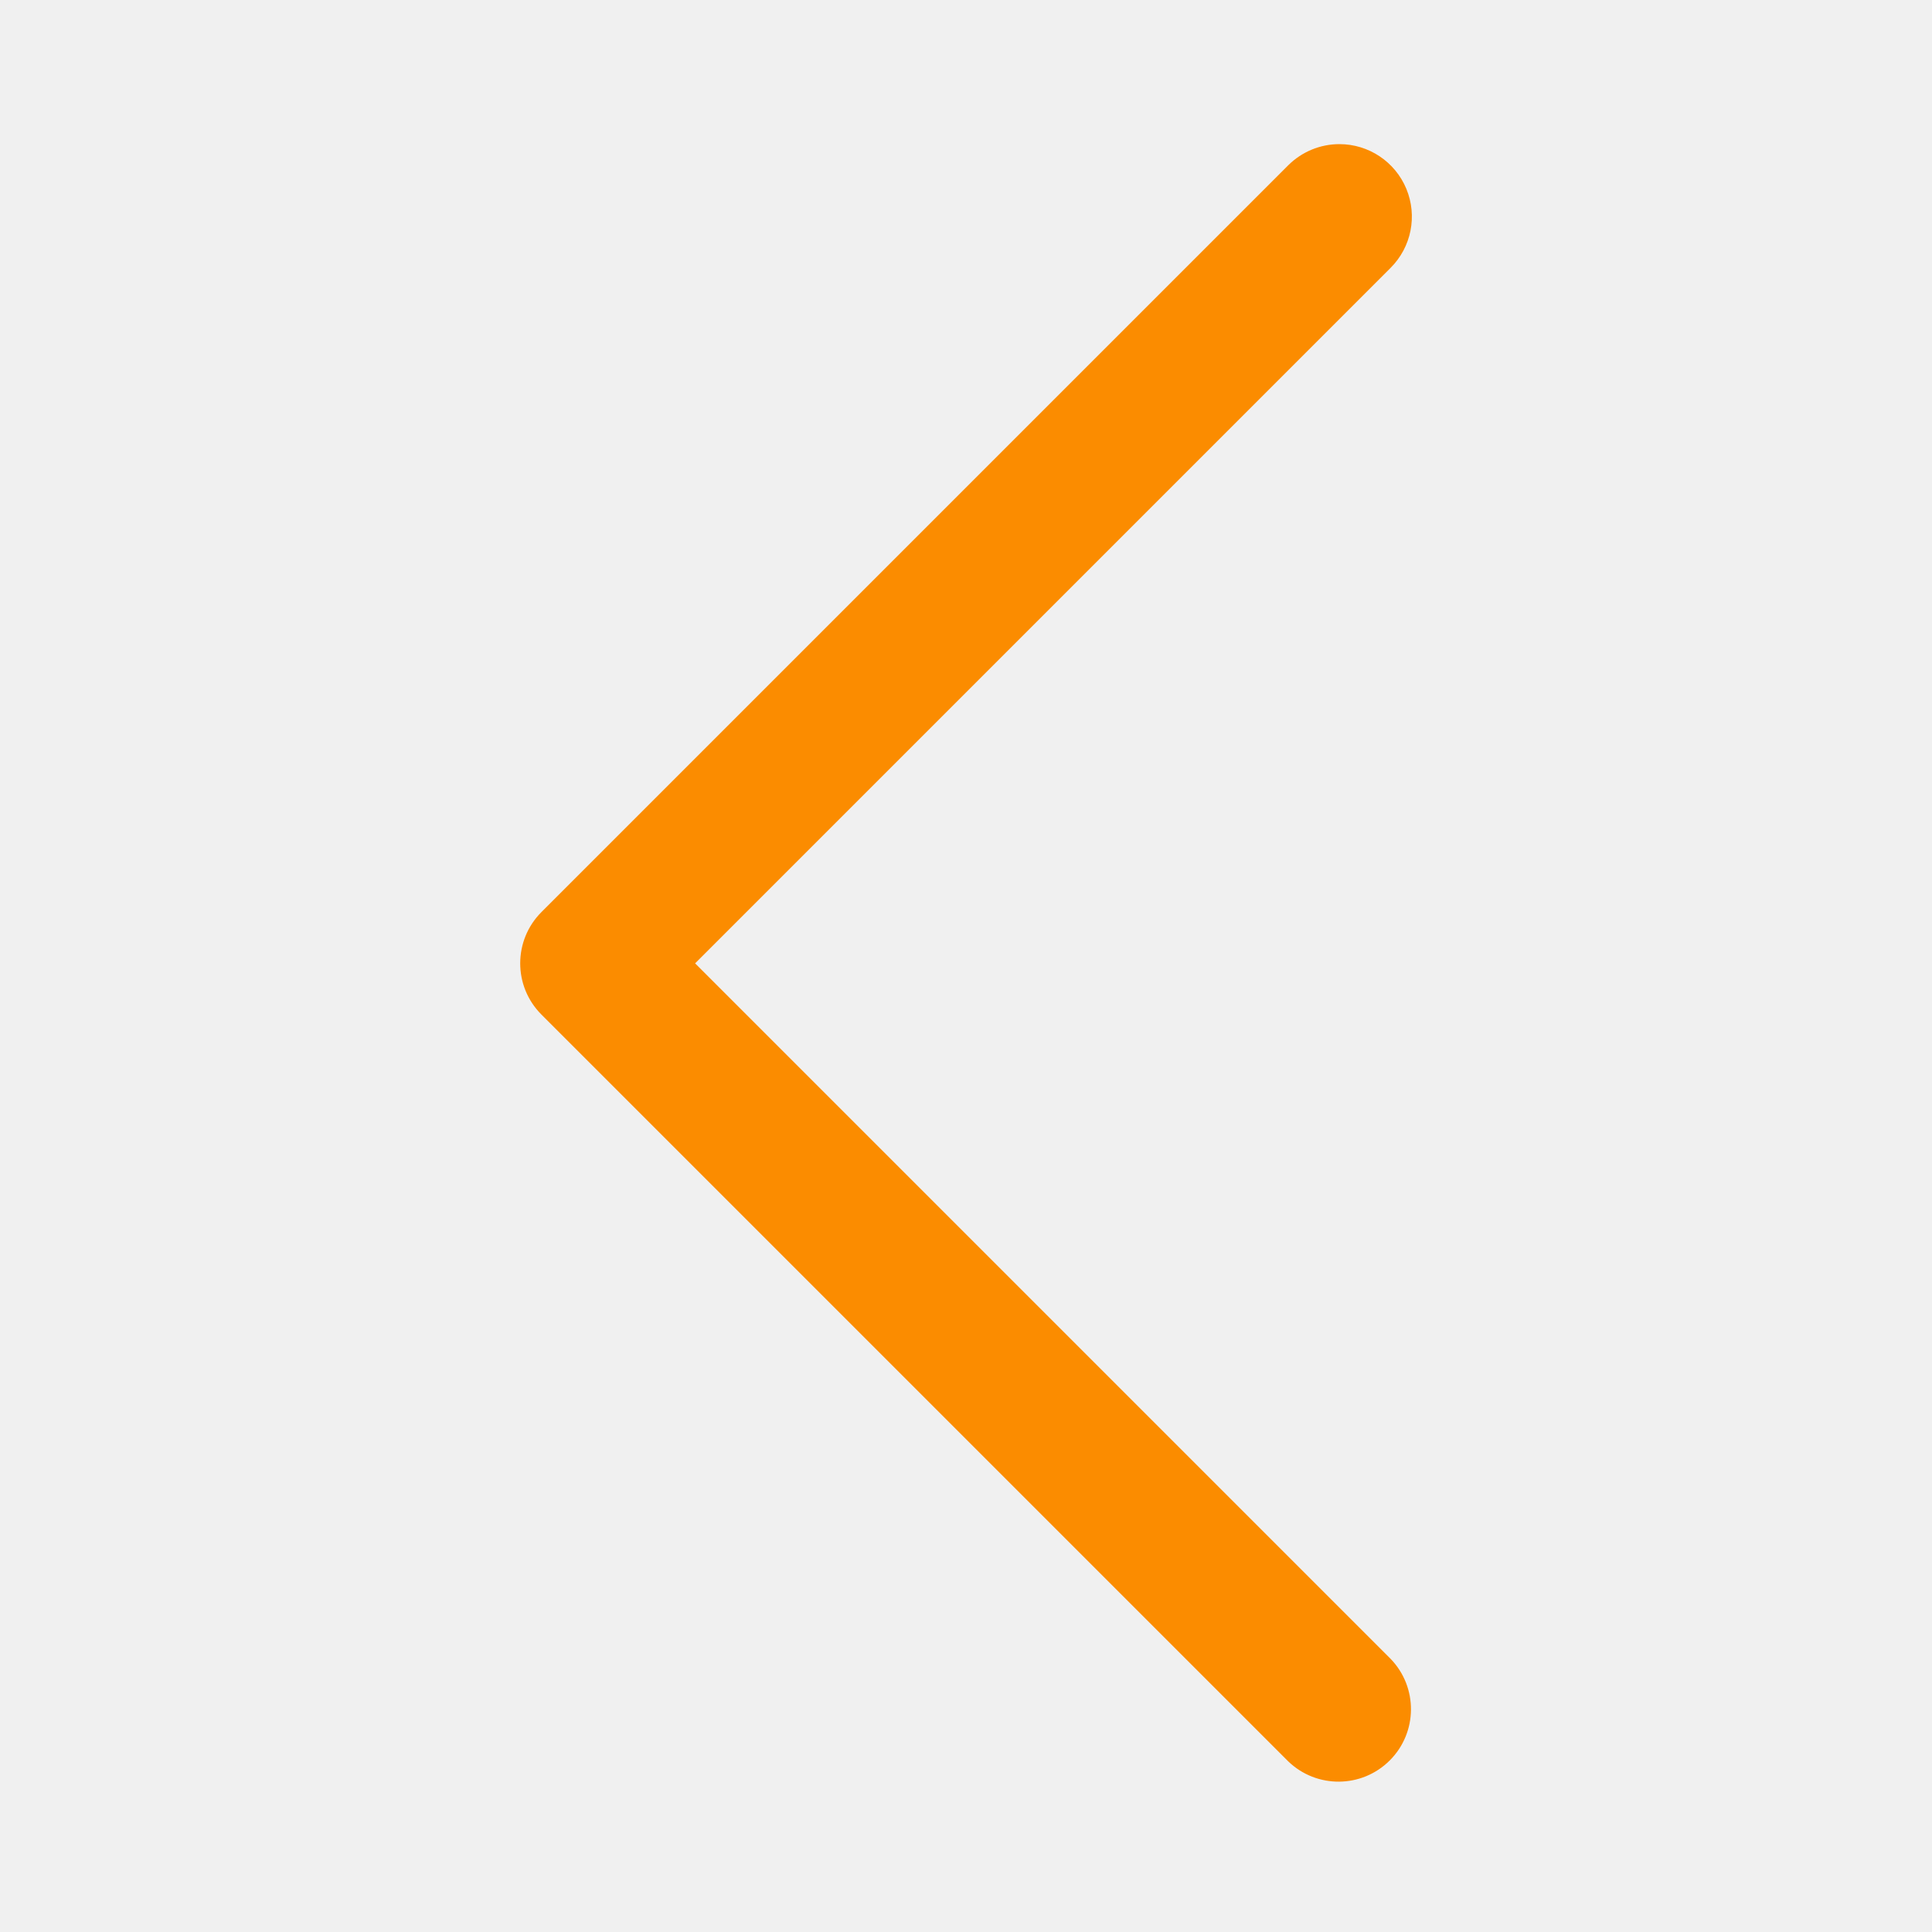
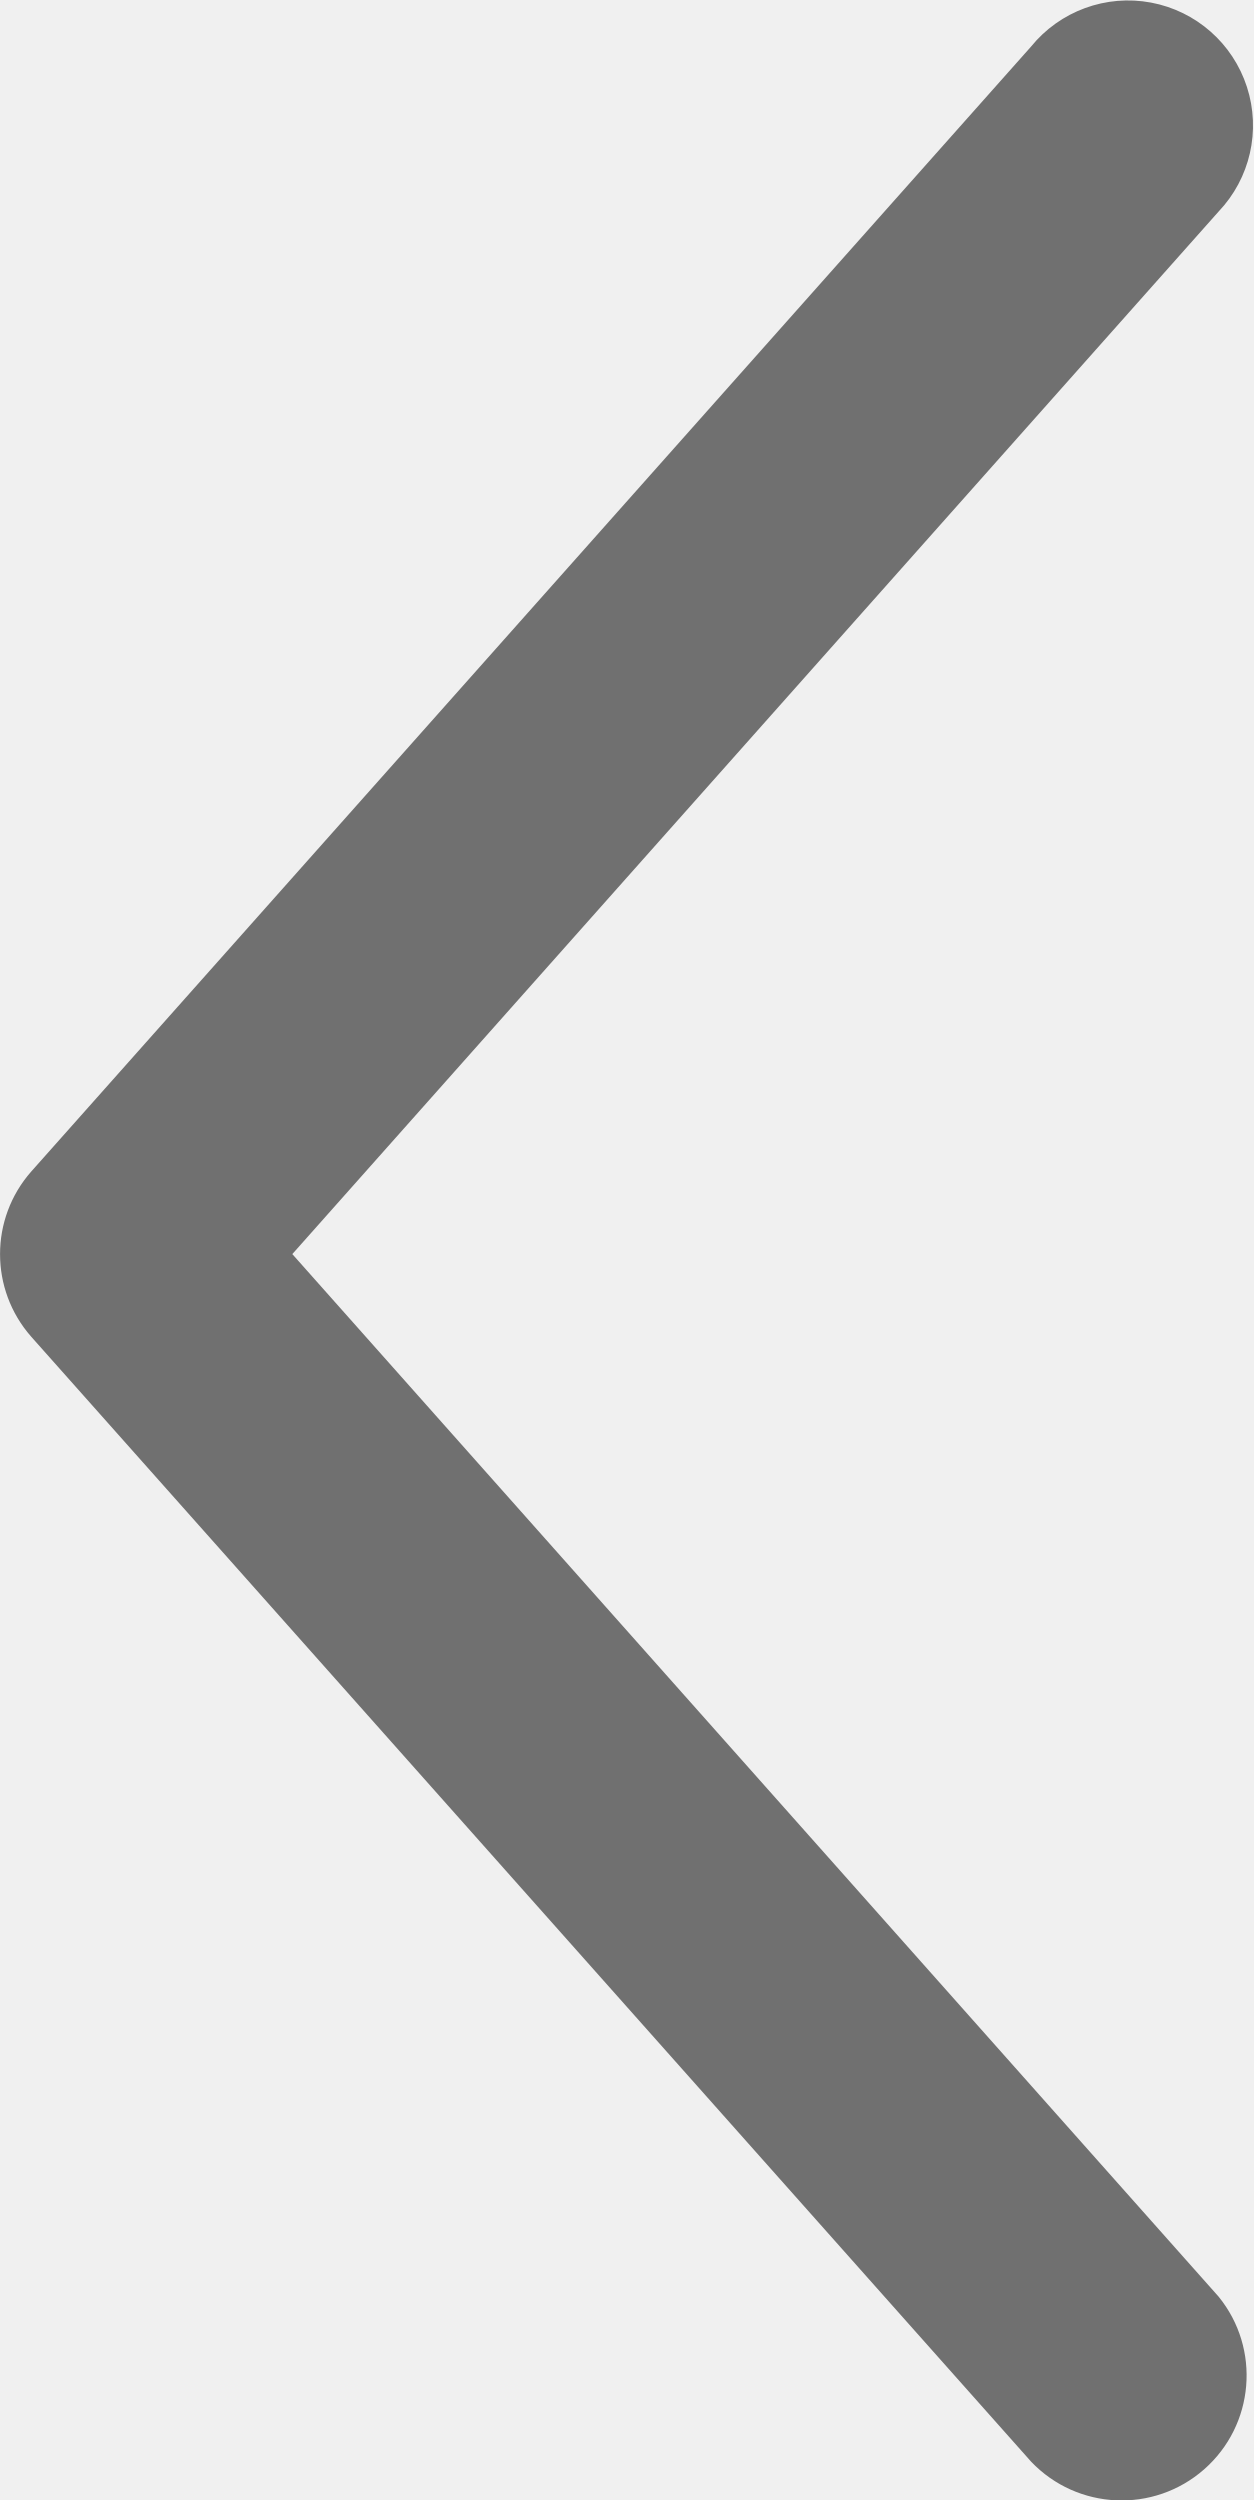
- <svg xmlns="http://www.w3.org/2000/svg" width="40" height="40" viewBox="0 0 40 40">
-   <g id="구성_요소_531_5" data-name="구성 요소 531 – 5" transform="translate(40 40) rotate(180)">
-     <rect id="사각형_3840" data-name="사각형 3840" width="40" height="40" fill="#fff" opacity="0" />
-     <rect id="사각형_3841" data-name="사각형 3841" width="34" height="34" transform="translate(3 3)" fill="#222" opacity="0" />
-     <path id="패스_632" data-name="패스 632" d="M9858.12,5594.74a1.5,1.5,0,0,1-1.061-2.561l14.4-14.4-14.4-14.4a1.5,1.5,0,0,1,2.121-2.121l15.461,15.461a1.5,1.5,0,0,1,0,2.121l-15.461,15.461A1.5,1.5,0,0,1,9858.12,5594.74Z" transform="translate(-9845.851 -5557.724)" fill="#fb8c00" />
-   </g>
+ <svg xmlns="http://www.w3.org/2000/svg" width="16.097" height="32.105" viewBox="0 0 16.097 32.105">
+   <path id="down-arrow_6751818" d="M31.507,13.241,17.059.4a1.605,1.605,0,0,0-2.119,0L.493,13.241a1.605,1.605,0,0,0,2.119,2.408L16,3.754,29.388,15.649a1.605,1.605,0,1,0,2.119-2.408Z" transform="translate(0 32.105) rotate(-90)" fill="#707070" />
</svg>
